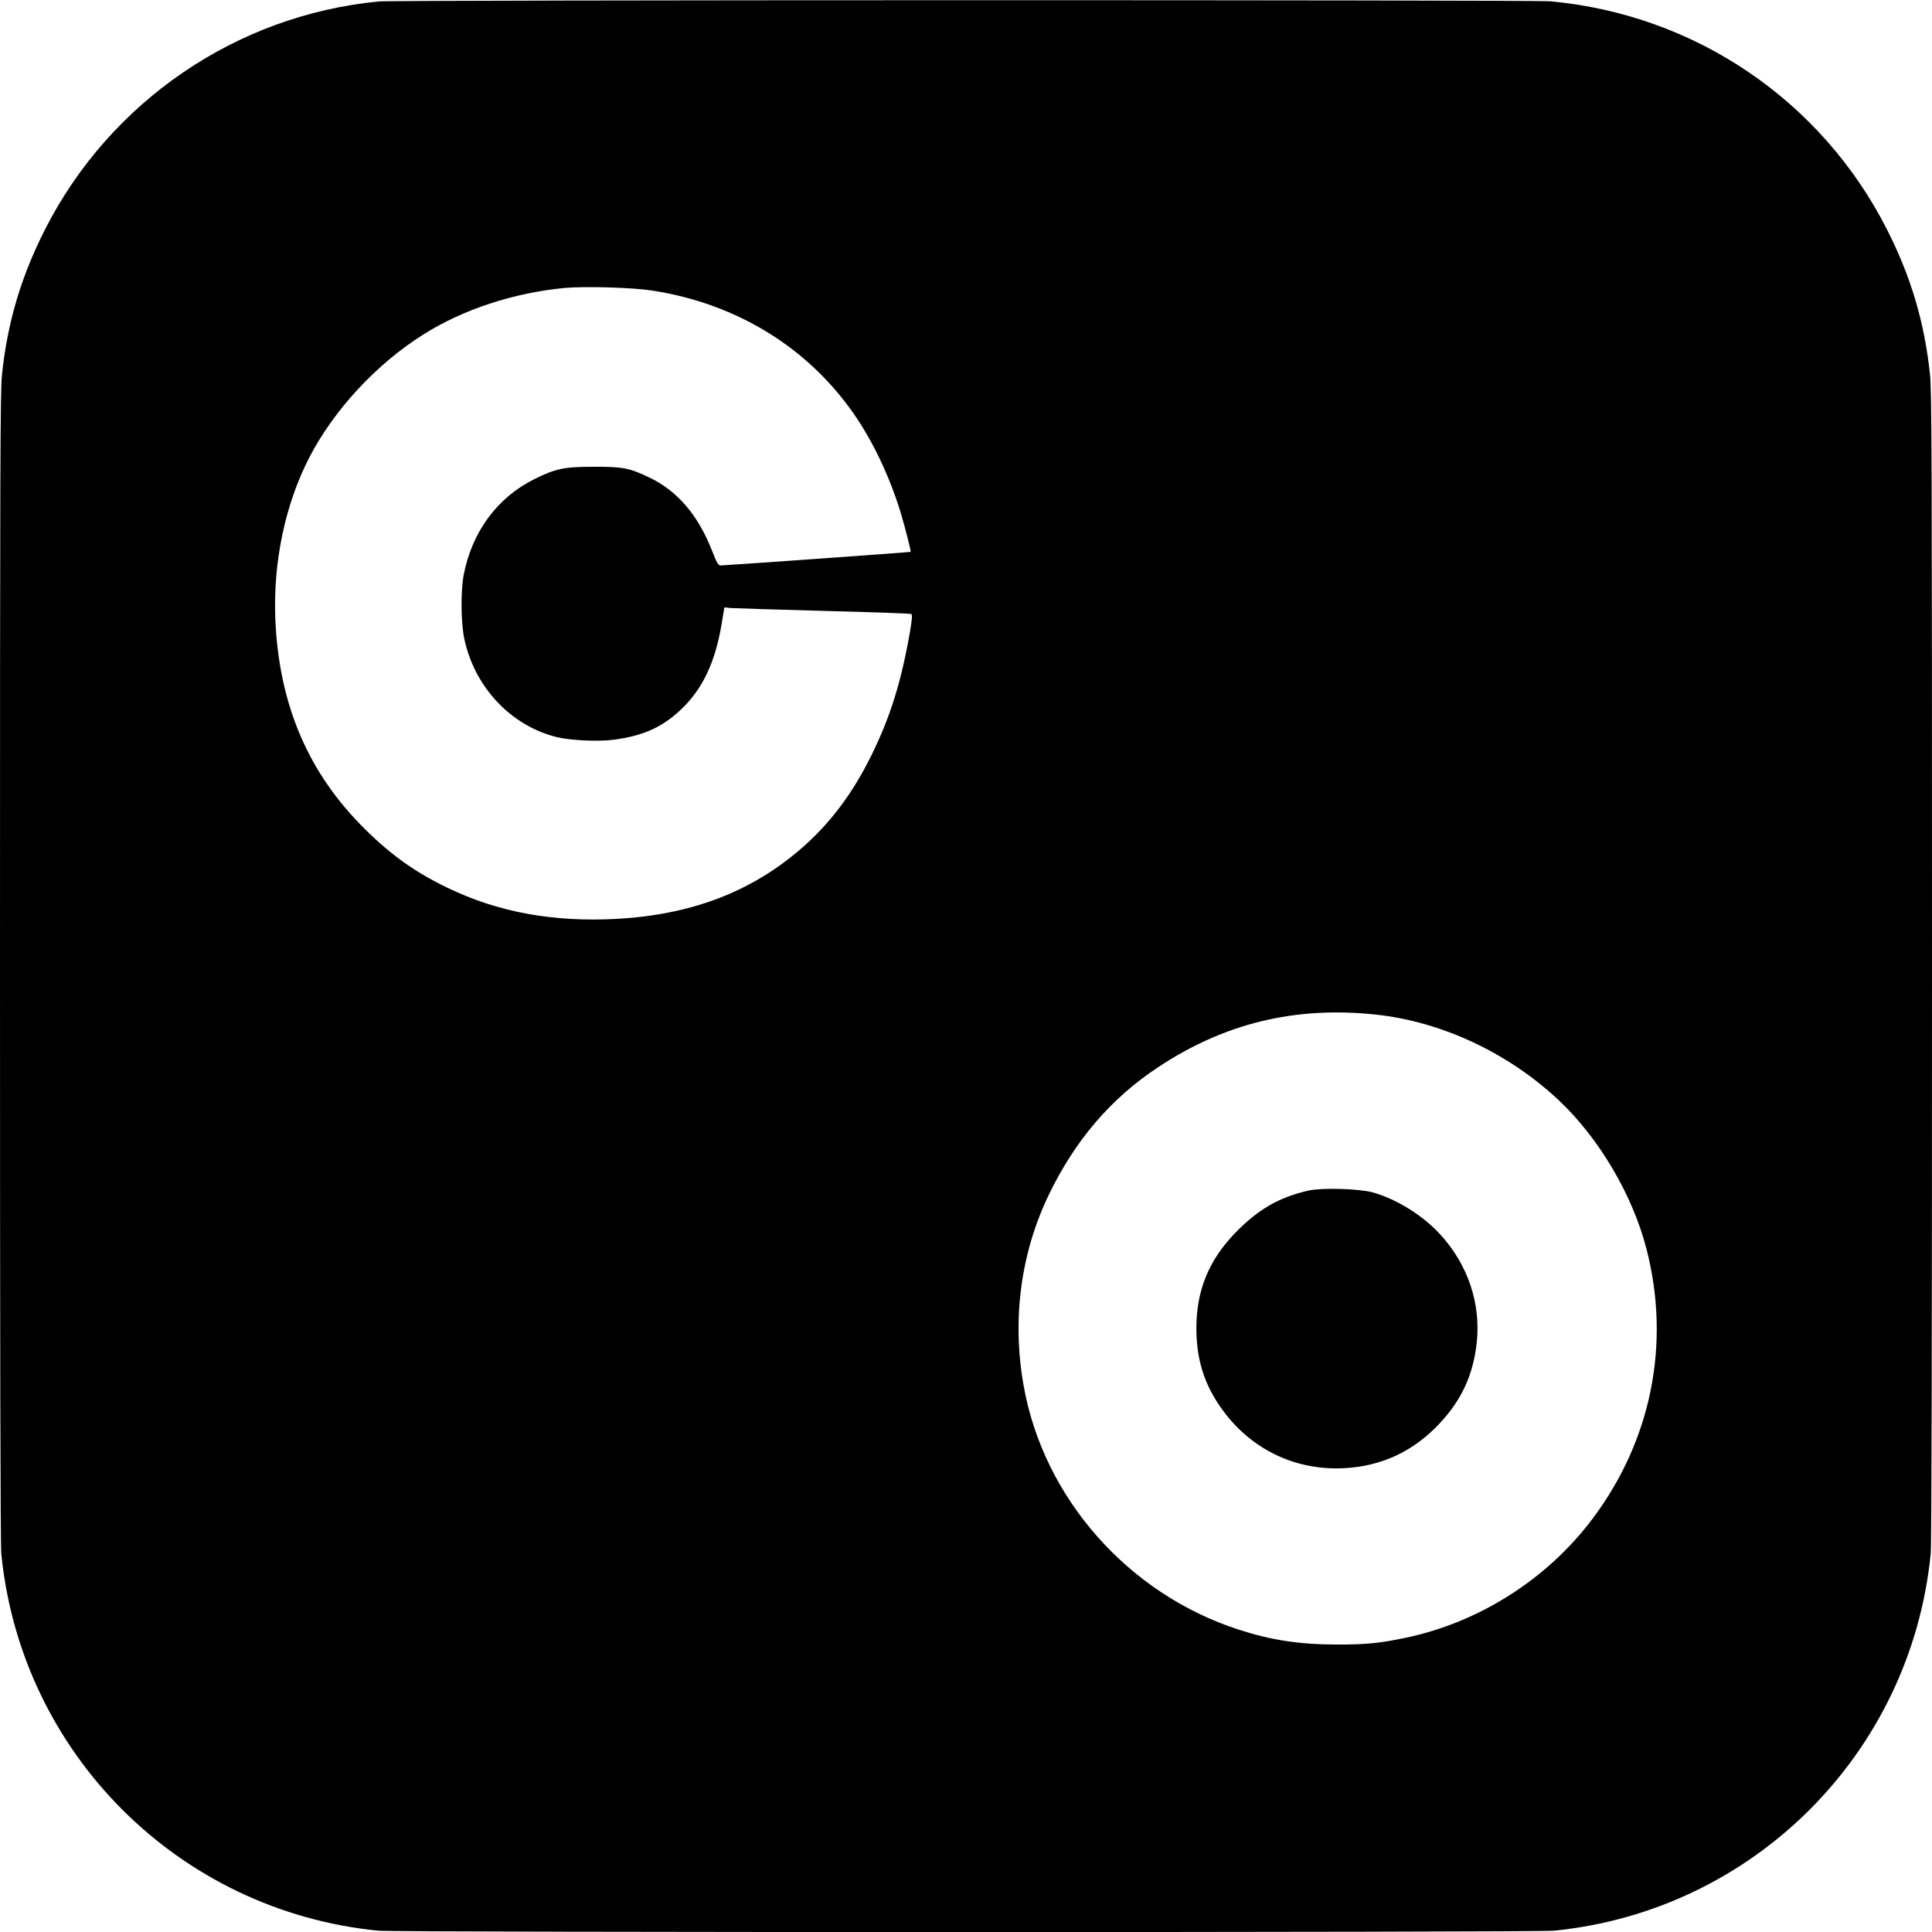
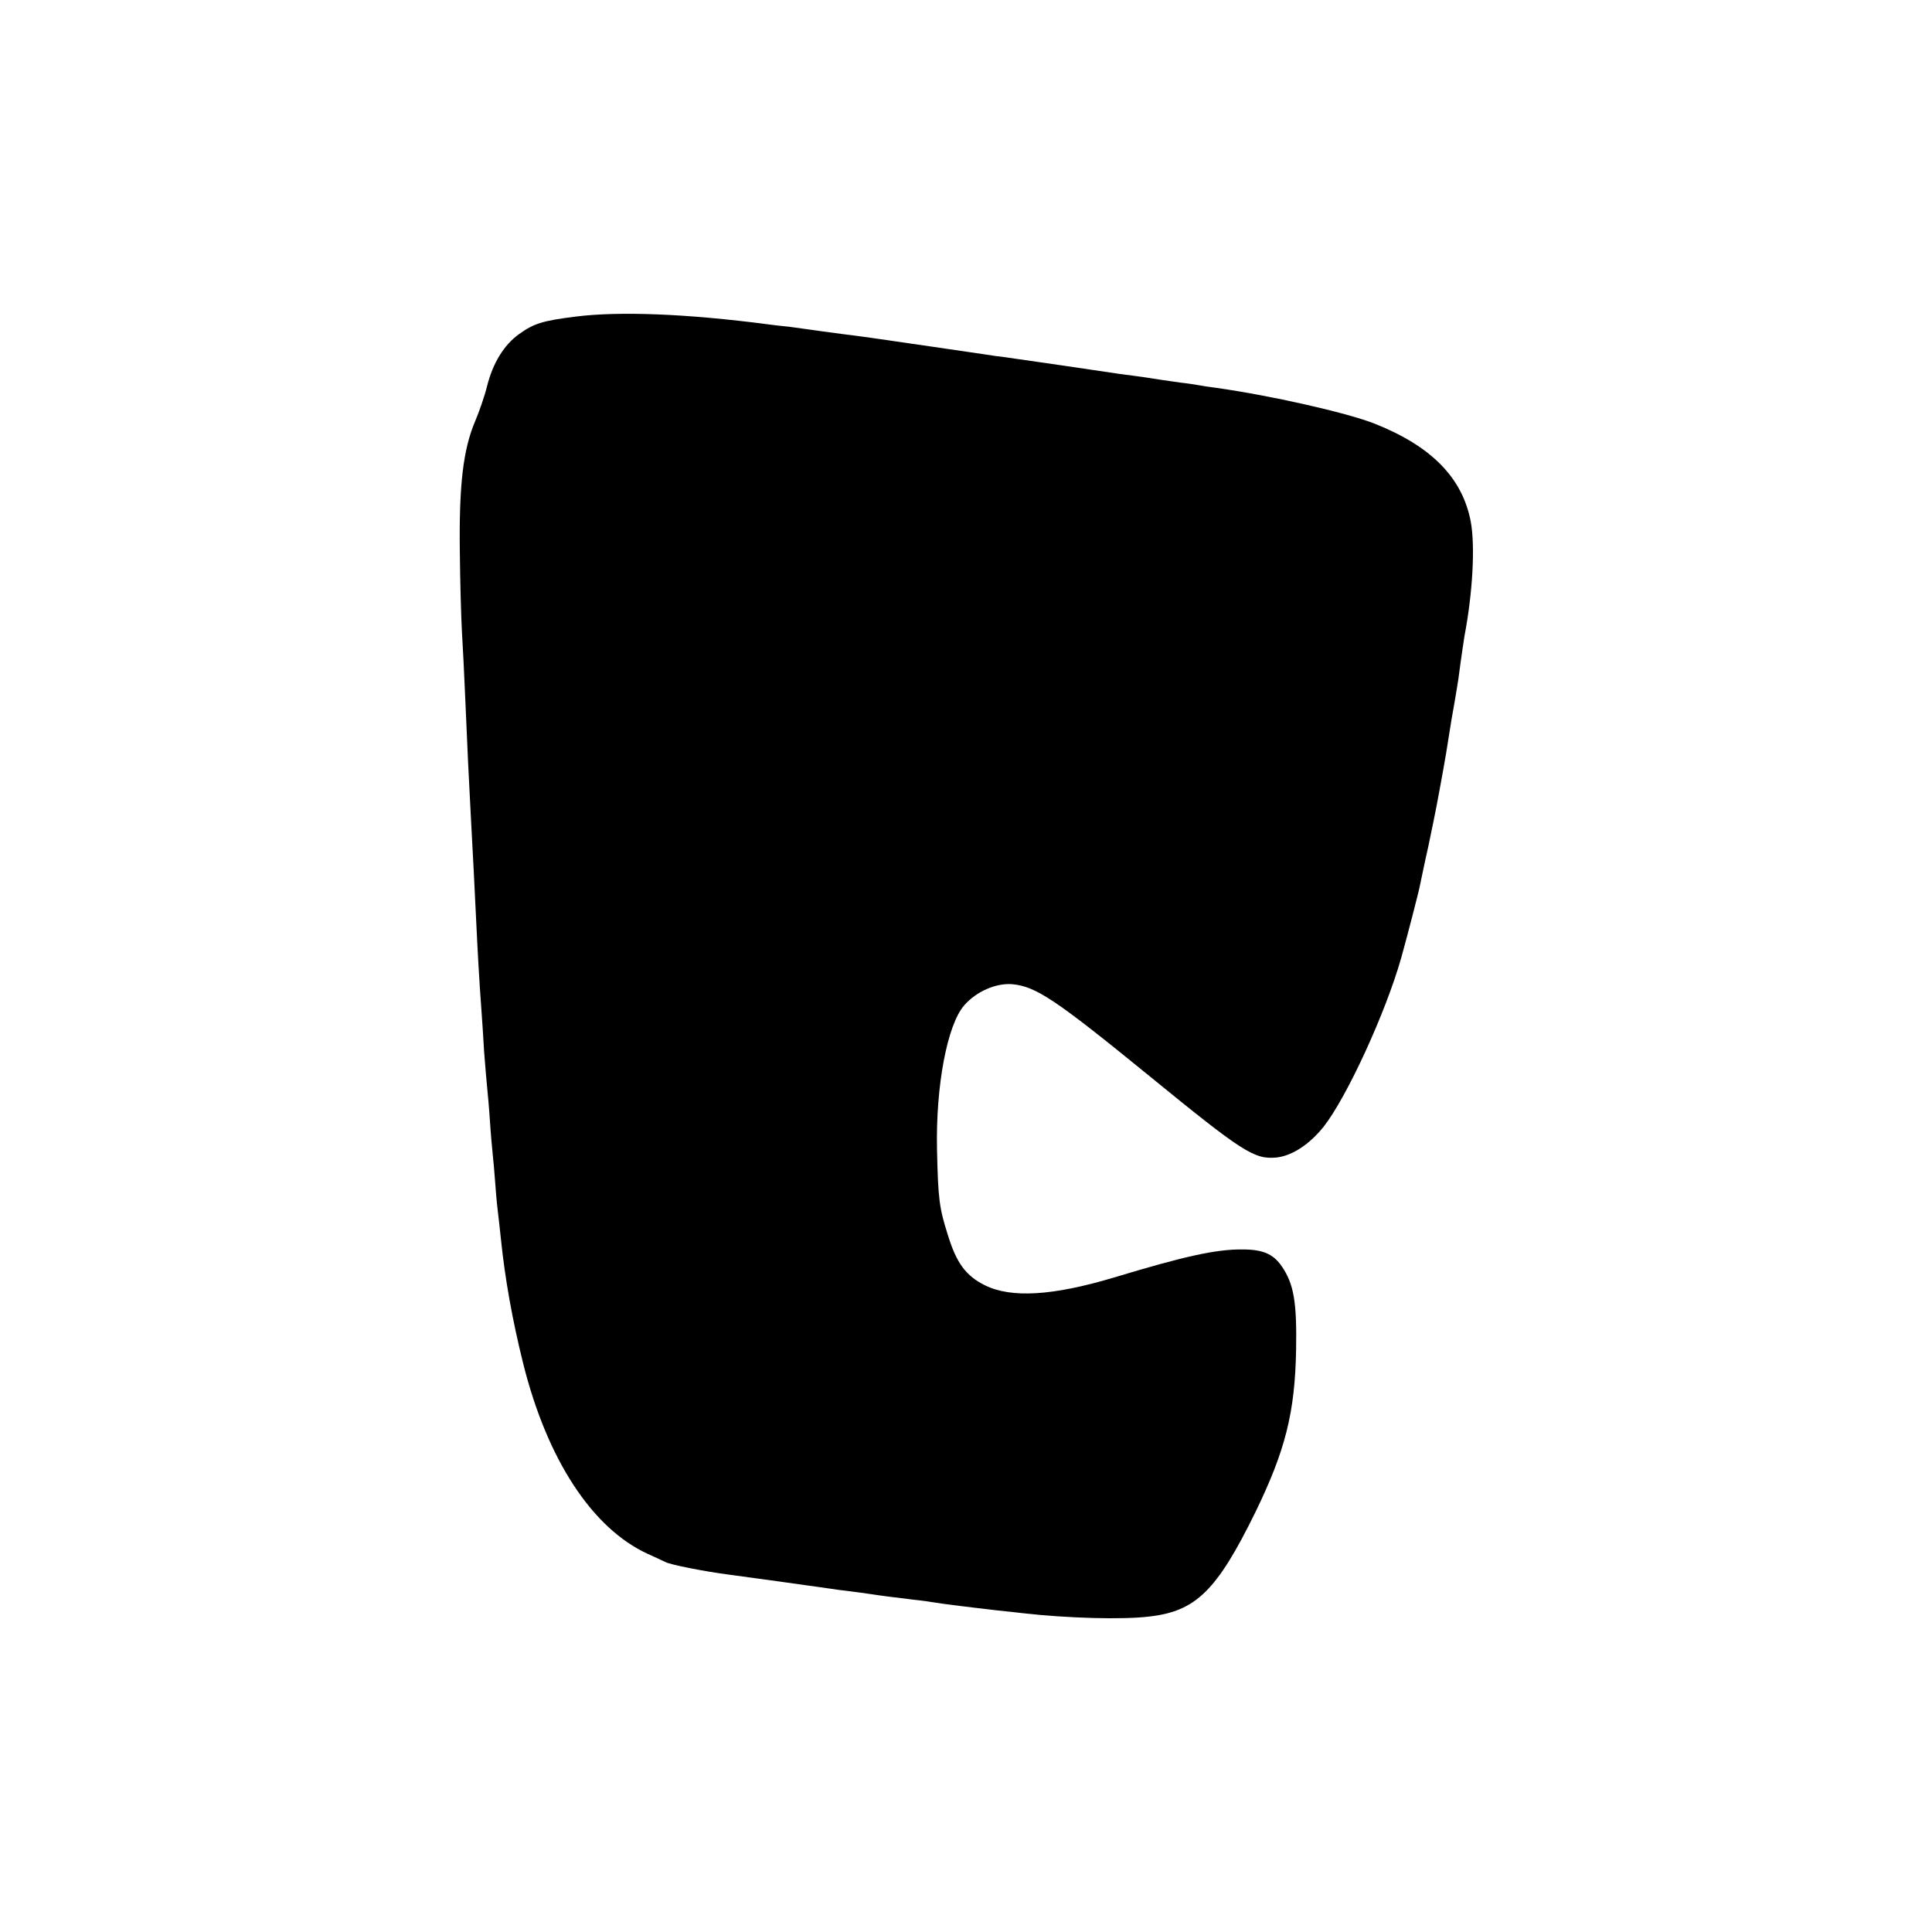
- <svg xmlns="http://www.w3.org/2000/svg" version="1.0" width="1476pt" height="1476pt" viewBox="0 0 1476 1476" preserveAspectRatio="xMidYMid meet">
-   <g transform="translate(0,1476) scale(0.1,-0.1)" fill="#000000" stroke="none">
-     <path d="M2895 14749 c-1087 -104 -2052 -762 -2550 -1740 -184 -362 -288 -711 -330 -1113 -13 -128 -15 -662 -15 -4525 0 -2911 3 -4414 10 -4482 151 -1524 1355 -2728 2879 -2879 143 -14 8839 -14 8982 0 1524 151 2728 1355 2879 2879 7 68 10 1571 10 4482 0 3863 -2 4397 -15 4525 -42 402 -146 751 -330 1113 -502 986 -1466 1639 -2570 1741 -137 12 -8817 11 -8950 -1z m2083 -2208 c661 -101 1218 -449 1573 -984 137 -208 256 -466 334 -727 34 -116 76 -282 72 -286 -2 -3 -1420 -104 -1452 -104 -17 0 -29 20 -65 112 -107 273 -263 455 -475 558 -155 75 -207 85 -430 84 -225 0 -290 -14 -450 -93 -285 -141 -477 -401 -542 -730 -24 -125 -22 -366 4 -491 79 -370 354 -663 705 -751 105 -26 321 -36 439 -20 224 30 368 95 511 230 165 156 262 360 311 654 l21 127 45 -5 c25 -2 344 -12 709 -22 364 -9 667 -20 674 -24 9 -6 6 -39 -10 -136 -67 -382 -149 -647 -292 -938 -145 -297 -321 -530 -545 -723 -381 -328 -837 -501 -1405 -532 -484 -26 -905 51 -1290 237 -242 116 -426 246 -624 441 -442 433 -667 961 -693 1622 -16 429 76 867 259 1223 187 363 513 716 873 942 303 191 686 317 1077 355 152 14 513 4 666 -19z m5532 -5532 c504 -54 1013 -292 1400 -656 307 -289 564 -725 669 -1136 186 -723 37 -1463 -414 -2062 -347 -461 -867 -791 -1430 -908 -197 -41 -298 -51 -520 -51 -290 1 -502 33 -755 115 -842 274 -1486 1003 -1639 1859 -91 506 -24 1017 193 1465 201 415 472 732 831 970 509 338 1049 469 1665 404z" />
-     <path d="M10000 5665 c-229 -51 -392 -146 -568 -329 -199 -208 -292 -438 -292 -723 0 -258 71 -463 229 -663 219 -276 538 -422 891 -407 291 13 537 127 739 343 168 180 256 371 283 617 32 298 -67 594 -277 824 -133 147 -338 274 -520 324 -105 28 -384 36 -485 14z" />
+ <svg xmlns="http://www.w3.org/2000/svg" version="1.0" width="700pt" height="700pt" viewBox="0 0 700 700" preserveAspectRatio="xMidYMid meet">
+   <g transform="translate(0,700) scale(0.1,-0.1)" fill="#000000" stroke="none">
+     <path d="M2086 5853 c-120 -15 -152 -25 -206 -64 -54 -39 -94 -104 -115 -187 -9 -37 -29 -94 -43 -127 -44 -103 -59 -233 -56 -470 1 -115 5 -250 8 -300 3 -49 8 -148 11 -220 9 -213 14 -314 20 -425 10 -180 14 -271 20 -390 5 -105 11 -220 20 -340 2 -25 6 -88 9 -140 4 -52 9 -111 11 -130 2 -19 7 -73 10 -120 3 -47 8 -101 10 -120 2 -19 7 -71 10 -115 3 -44 8 -91 10 -105 2 -14 6 -54 10 -90 15 -145 41 -291 81 -452 87 -347 250 -596 451 -688 26 -12 55 -25 65 -30 16 -9 142 -34 228 -45 47 -6 298 -41 361 -50 20 -3 54 -8 75 -10 22 -3 55 -7 74 -10 38 -6 77 -11 160 -21 30 -3 64 -8 75 -10 11 -2 40 -6 65 -9 25 -3 61 -8 80 -10 19 -2 58 -7 85 -10 28 -3 69 -7 92 -10 158 -18 360 -24 457 -12 169 19 245 94 384 377 109 224 144 362 148 590 3 172 -8 238 -52 302 -31 45 -69 61 -142 61 -95 1 -209 -24 -467 -102 -221 -66 -371 -75 -466 -28 -69 34 -103 80 -134 180 -32 101 -36 130 -40 312 -5 230 37 453 99 523 44 50 115 81 174 76 85 -8 156 -55 492 -329 343 -280 384 -306 464 -299 57 6 120 47 172 112 84 107 225 414 281 612 22 79 65 244 69 268 3 13 15 74 29 135 13 62 26 126 29 142 15 78 39 212 41 230 12 77 17 106 25 150 5 28 11 66 14 85 10 77 19 136 22 155 30 157 39 326 23 414 -30 160 -143 275 -351 357 -104 40 -374 101 -573 129 -23 3 -50 7 -60 9 -11 2 -42 7 -70 10 -27 4 -62 9 -76 11 -24 4 -55 9 -141 20 -21 3 -115 17 -210 31 -95 14 -189 27 -208 30 -19 2 -48 6 -65 9 -35 5 -354 52 -405 59 -19 3 -73 10 -120 16 -47 6 -96 13 -110 15 -14 2 -50 7 -80 11 -30 3 -65 7 -78 9 -291 38 -536 48 -696 28z" />
  </g>
</svg>
